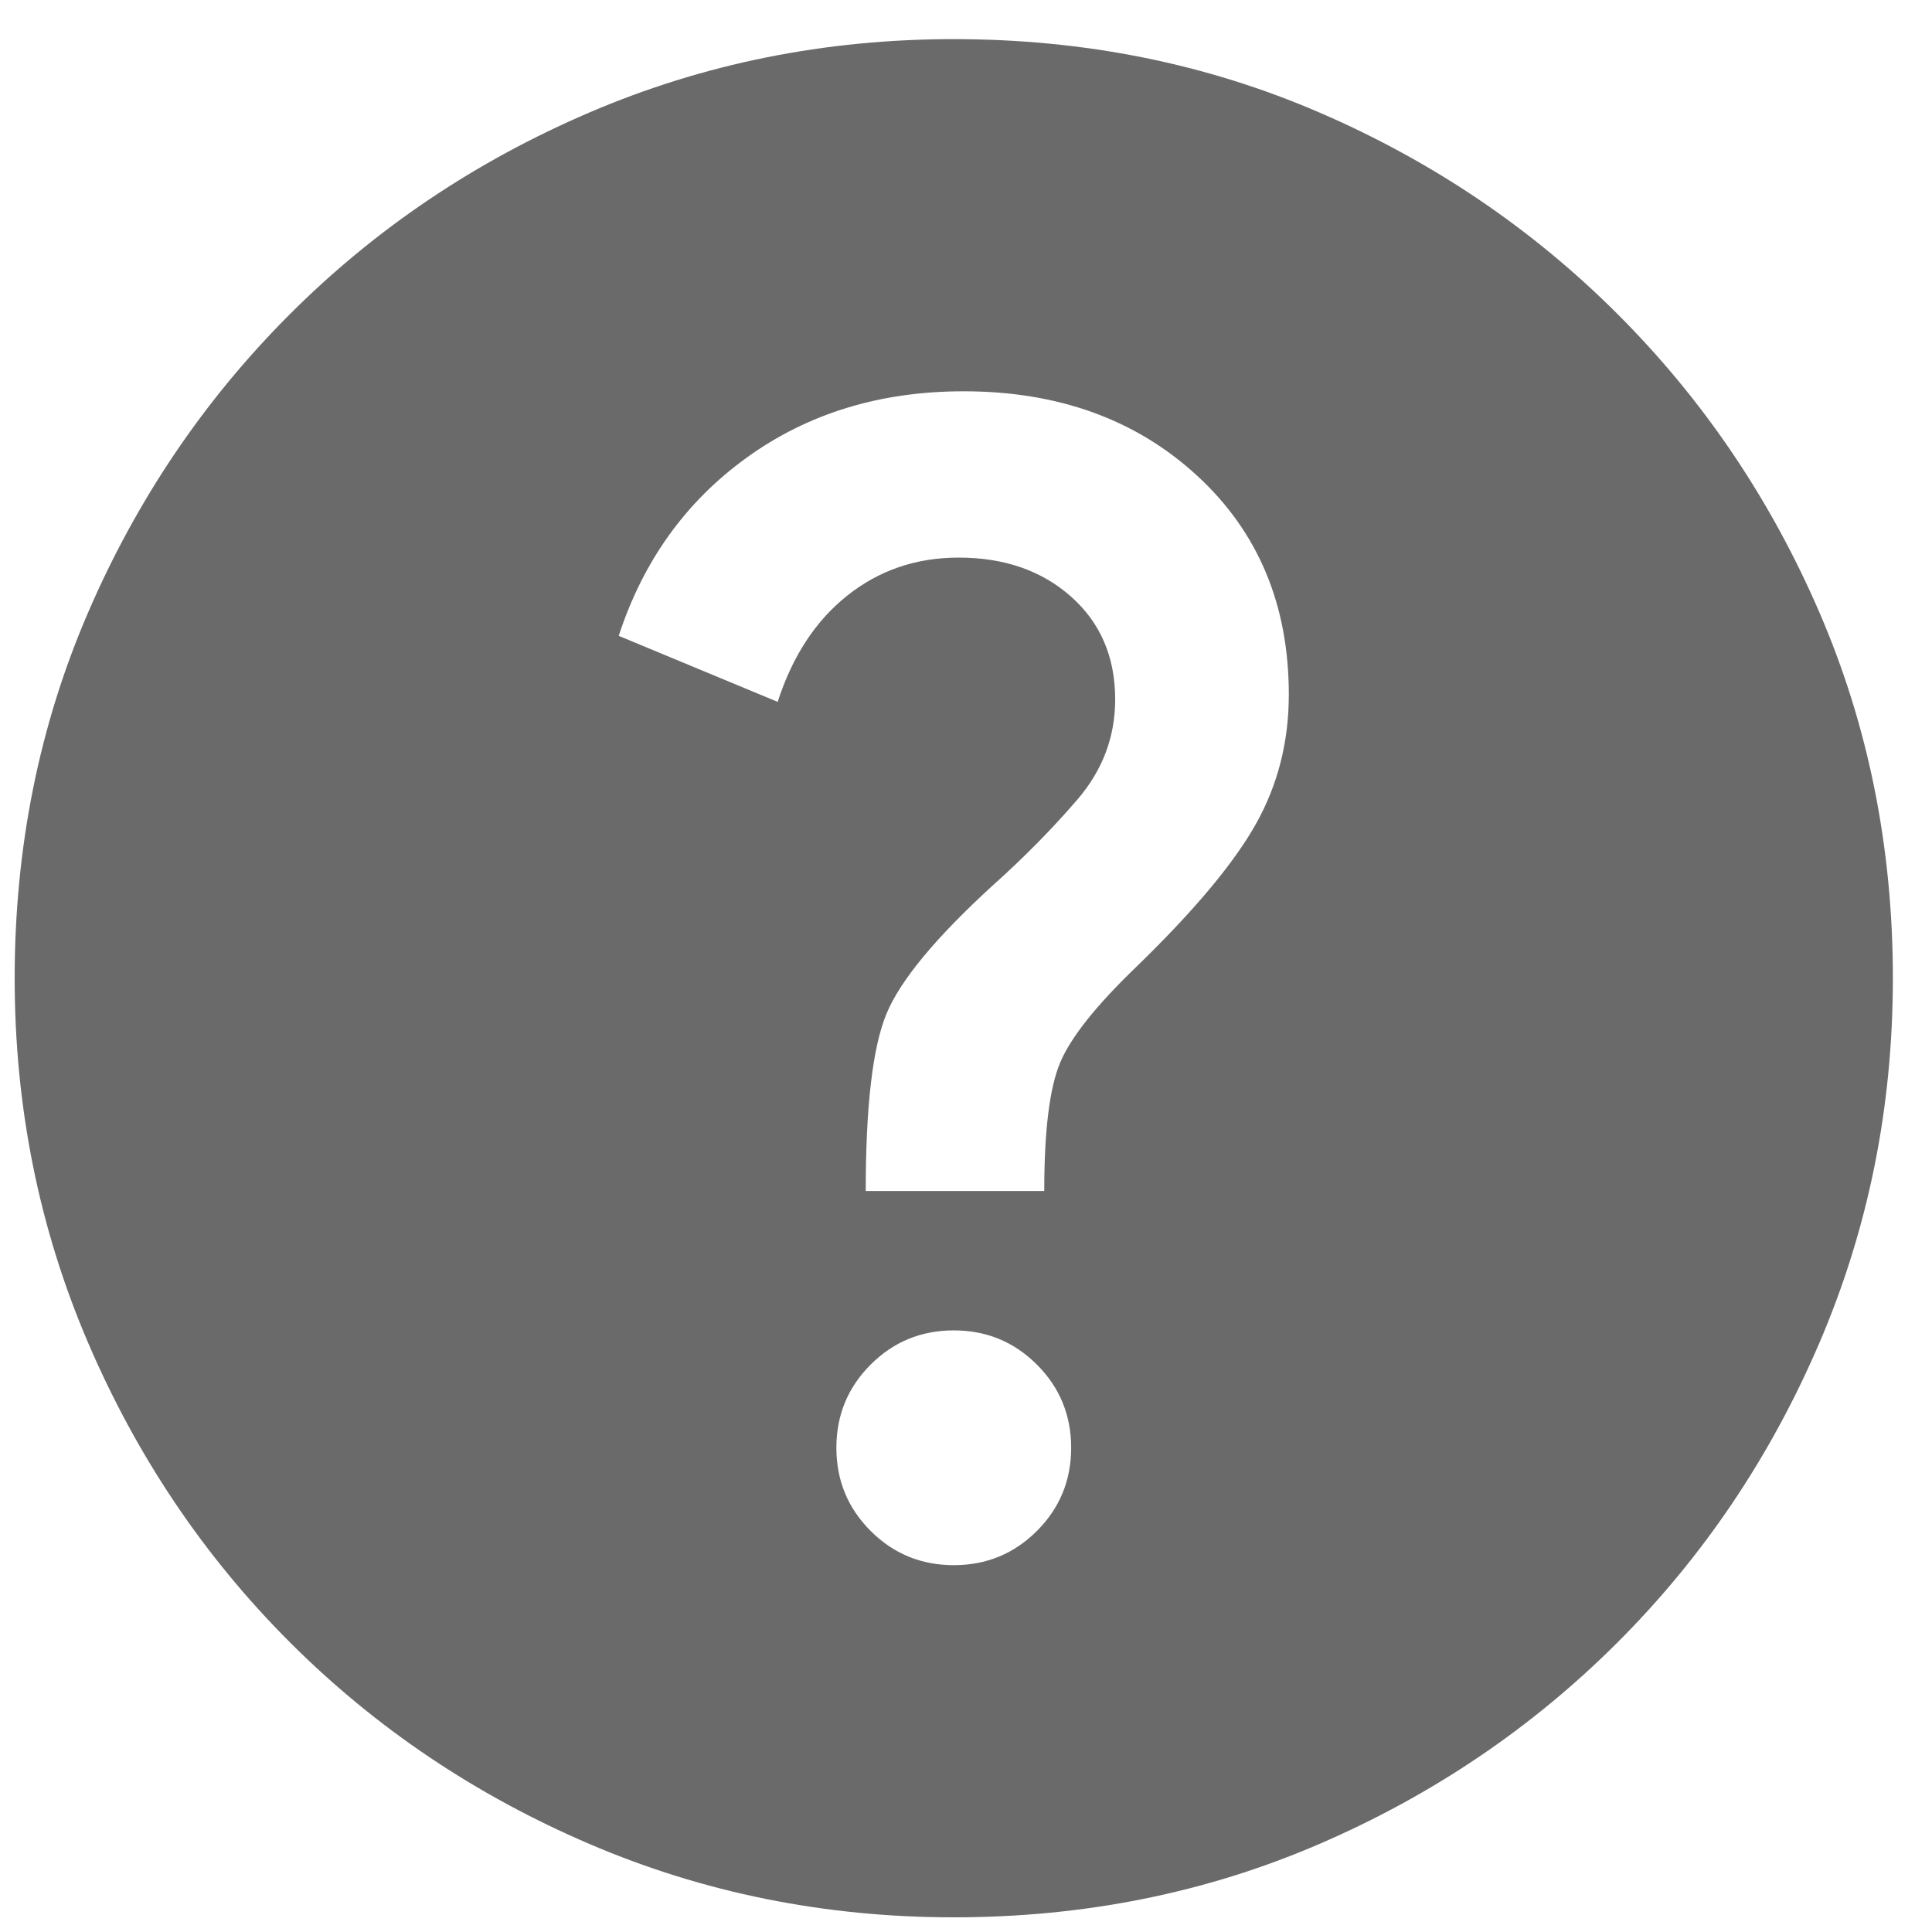
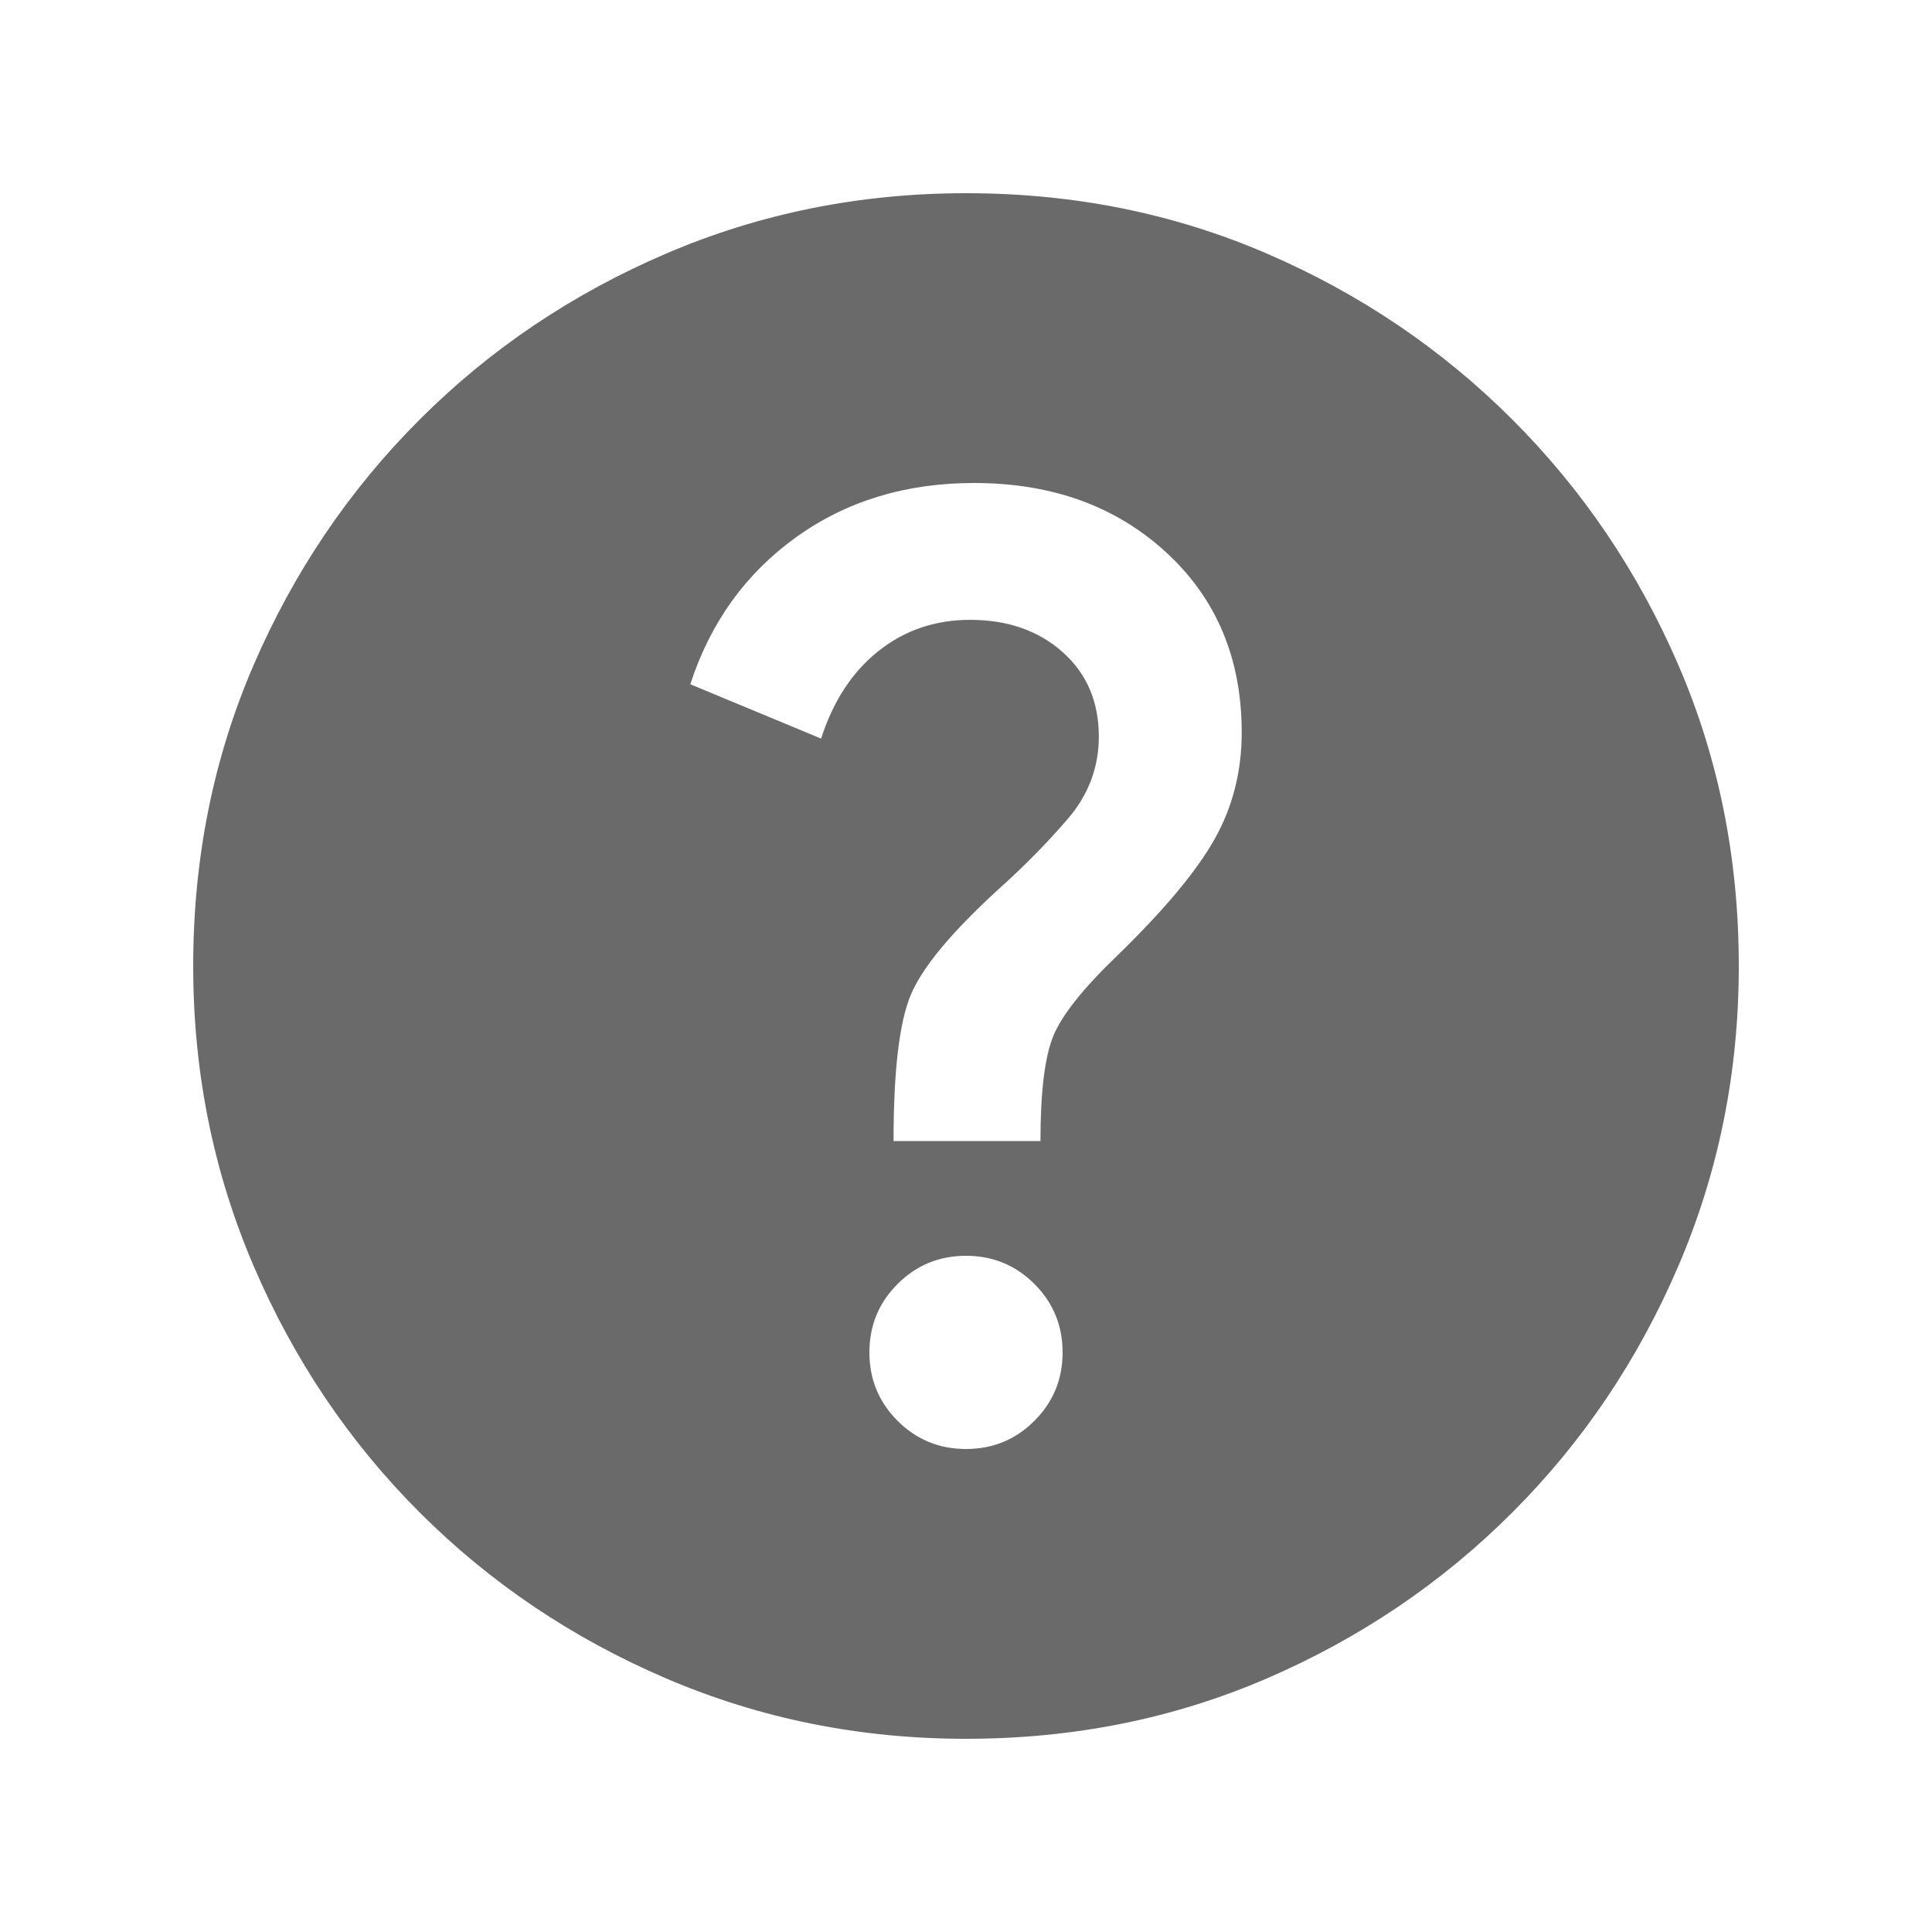
- <svg xmlns="http://www.w3.org/2000/svg" height="12px" viewBox="90 -880 790 790" width="12px" fill="#6A6A6A">
+ <svg xmlns="http://www.w3.org/2000/svg" height="16px" viewBox="0 -960 960 960" width="16px" fill="#6A6A6A">
  <path d="M480-240q20 0 34-14t14-34q0-20-14-34t-34-14q-20 0-34 14t-14 34q0 20 14 34t34 14Zm-36-153h73q0-37 6.5-52.5T555-485q35-34 48.5-58t13.5-53q0-55-37.5-89.5T484-720q-51 0-88.5 27T343-620l65 27q9-28 28.5-43.5T482-652q28 0 46 16t18 42q0 23-15.5 41T496-518q-35 32-43.5 52.5T444-393Zm36 297q-79 0-149-30t-122.5-82.5Q156-261 126-331T96-480q0-80 30-149.5t82.5-122Q261-804 331-834t149-30q80 0 149.5 30t122 82.5Q804-699 834-629.5T864-480q0 79-30 149t-82.5 122.5Q699-156 629.5-126T480-96Z" />
</svg>
